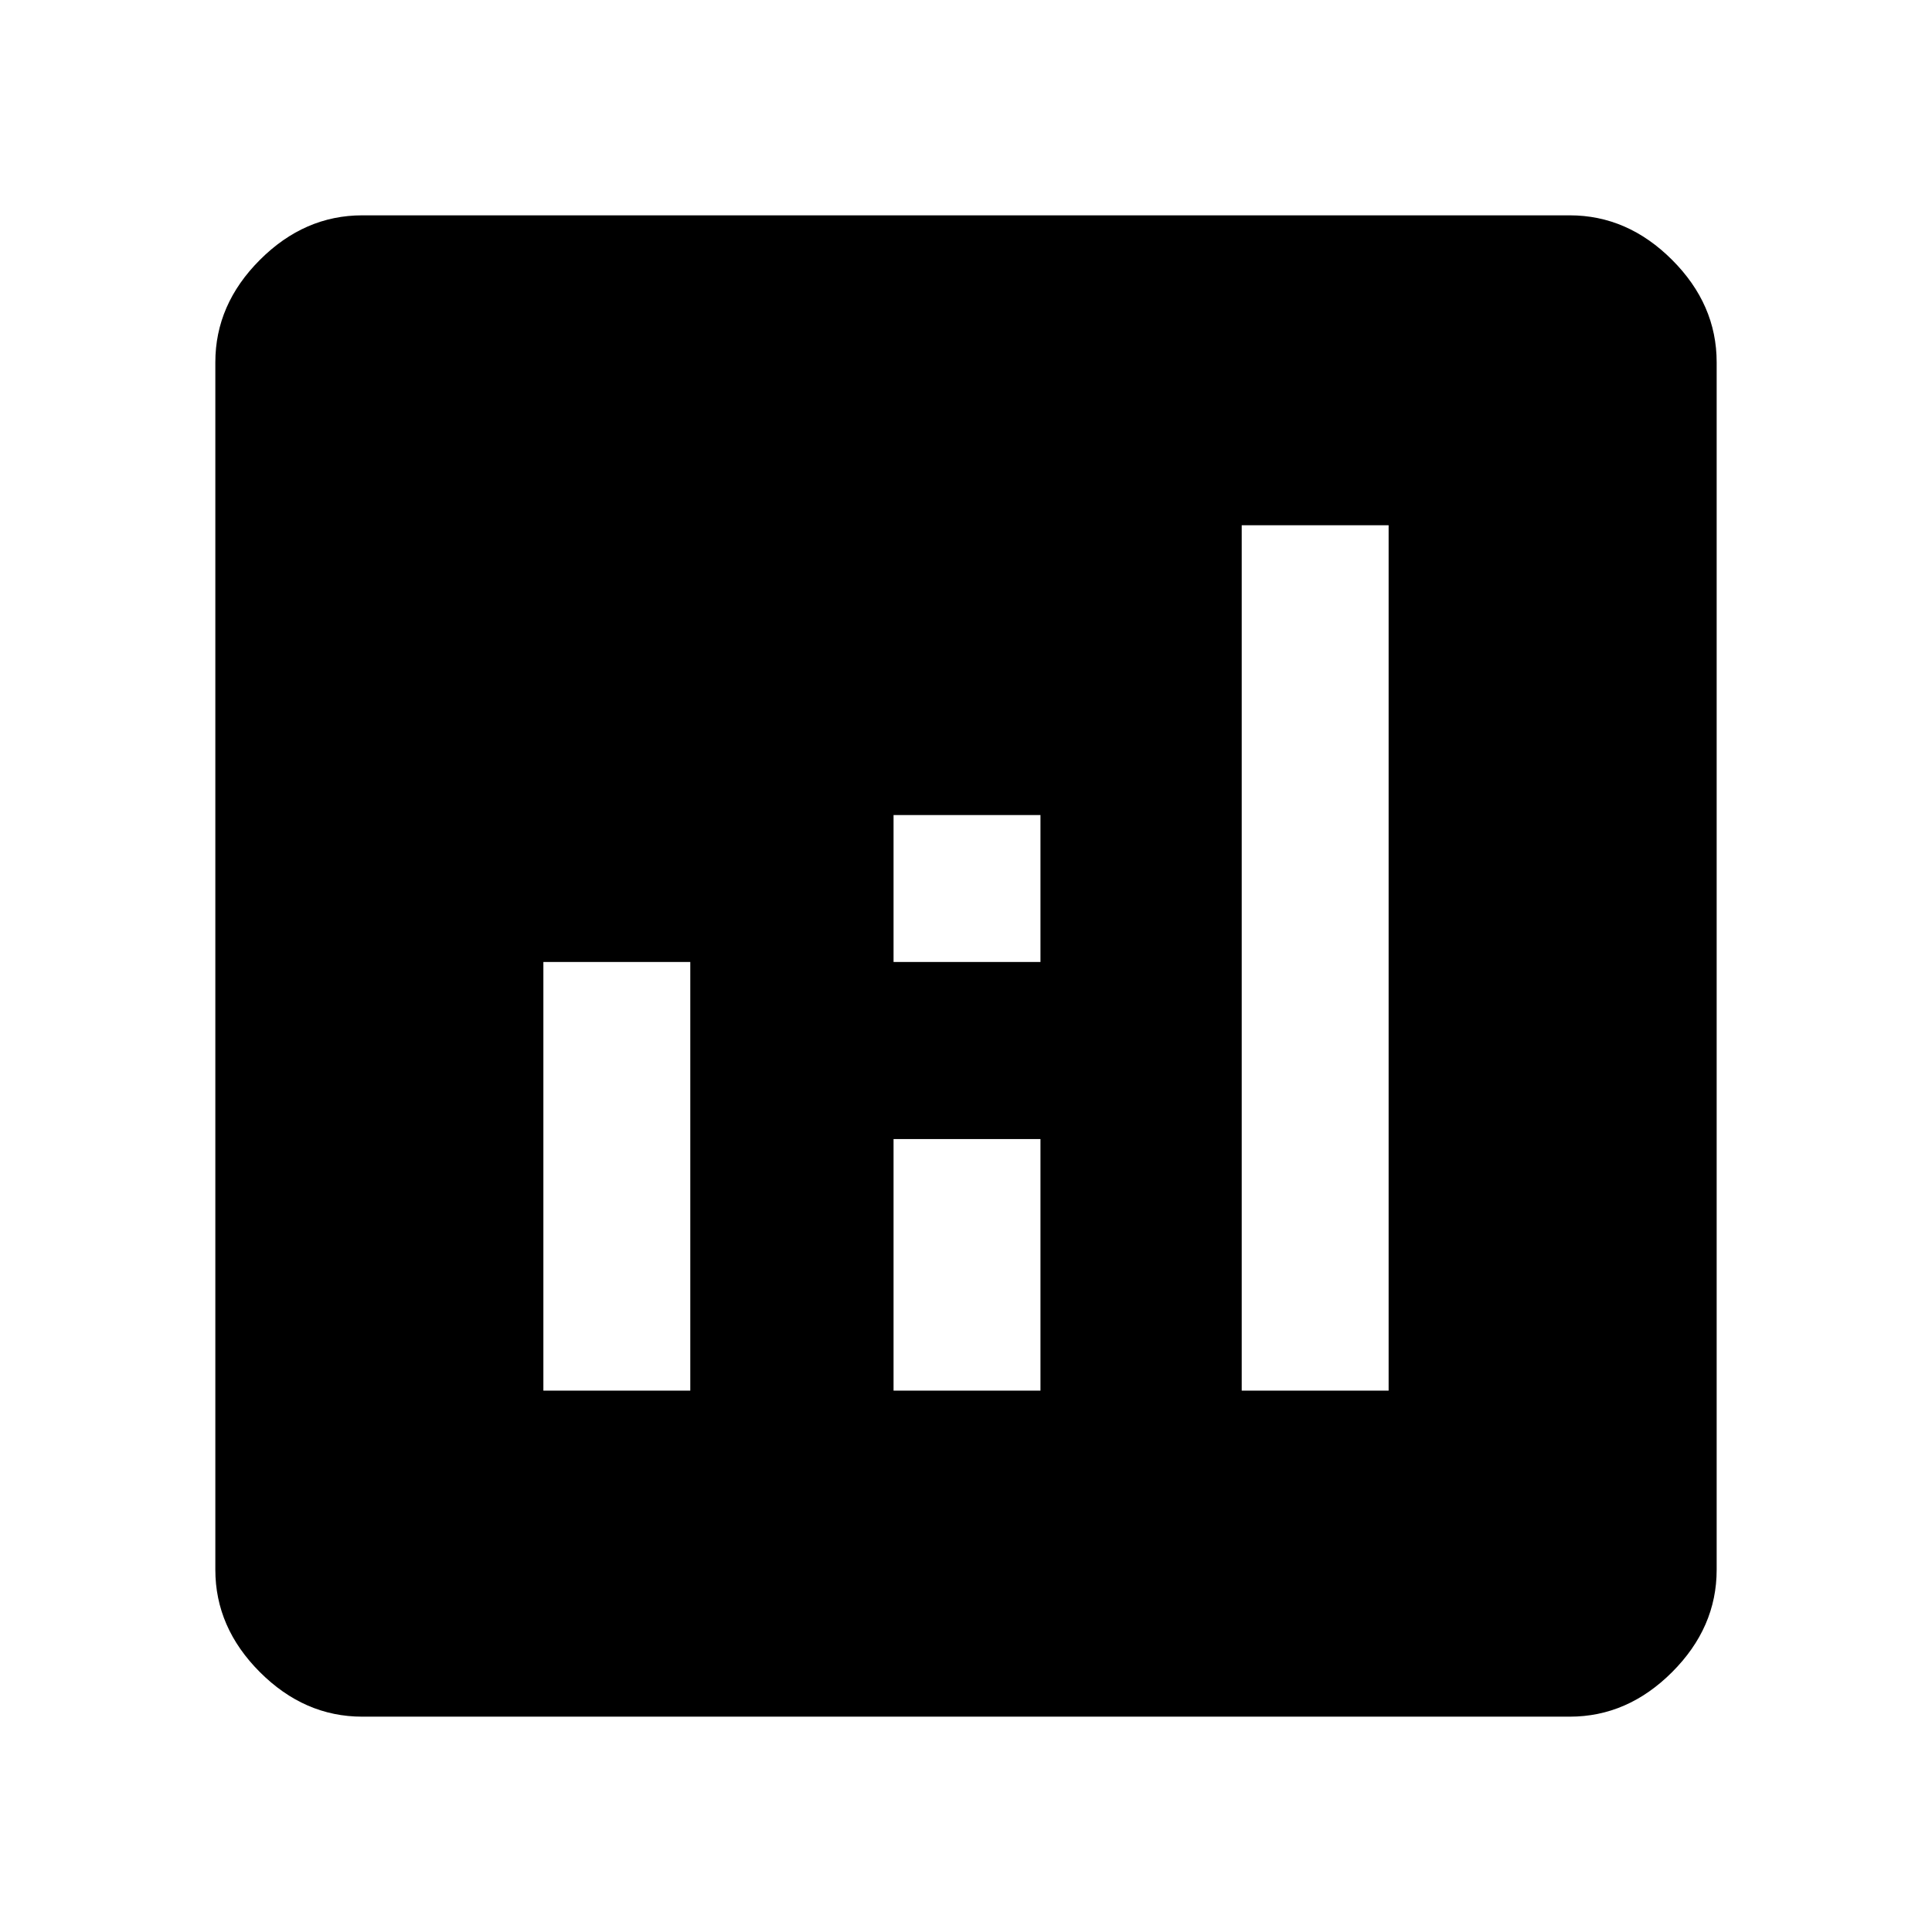
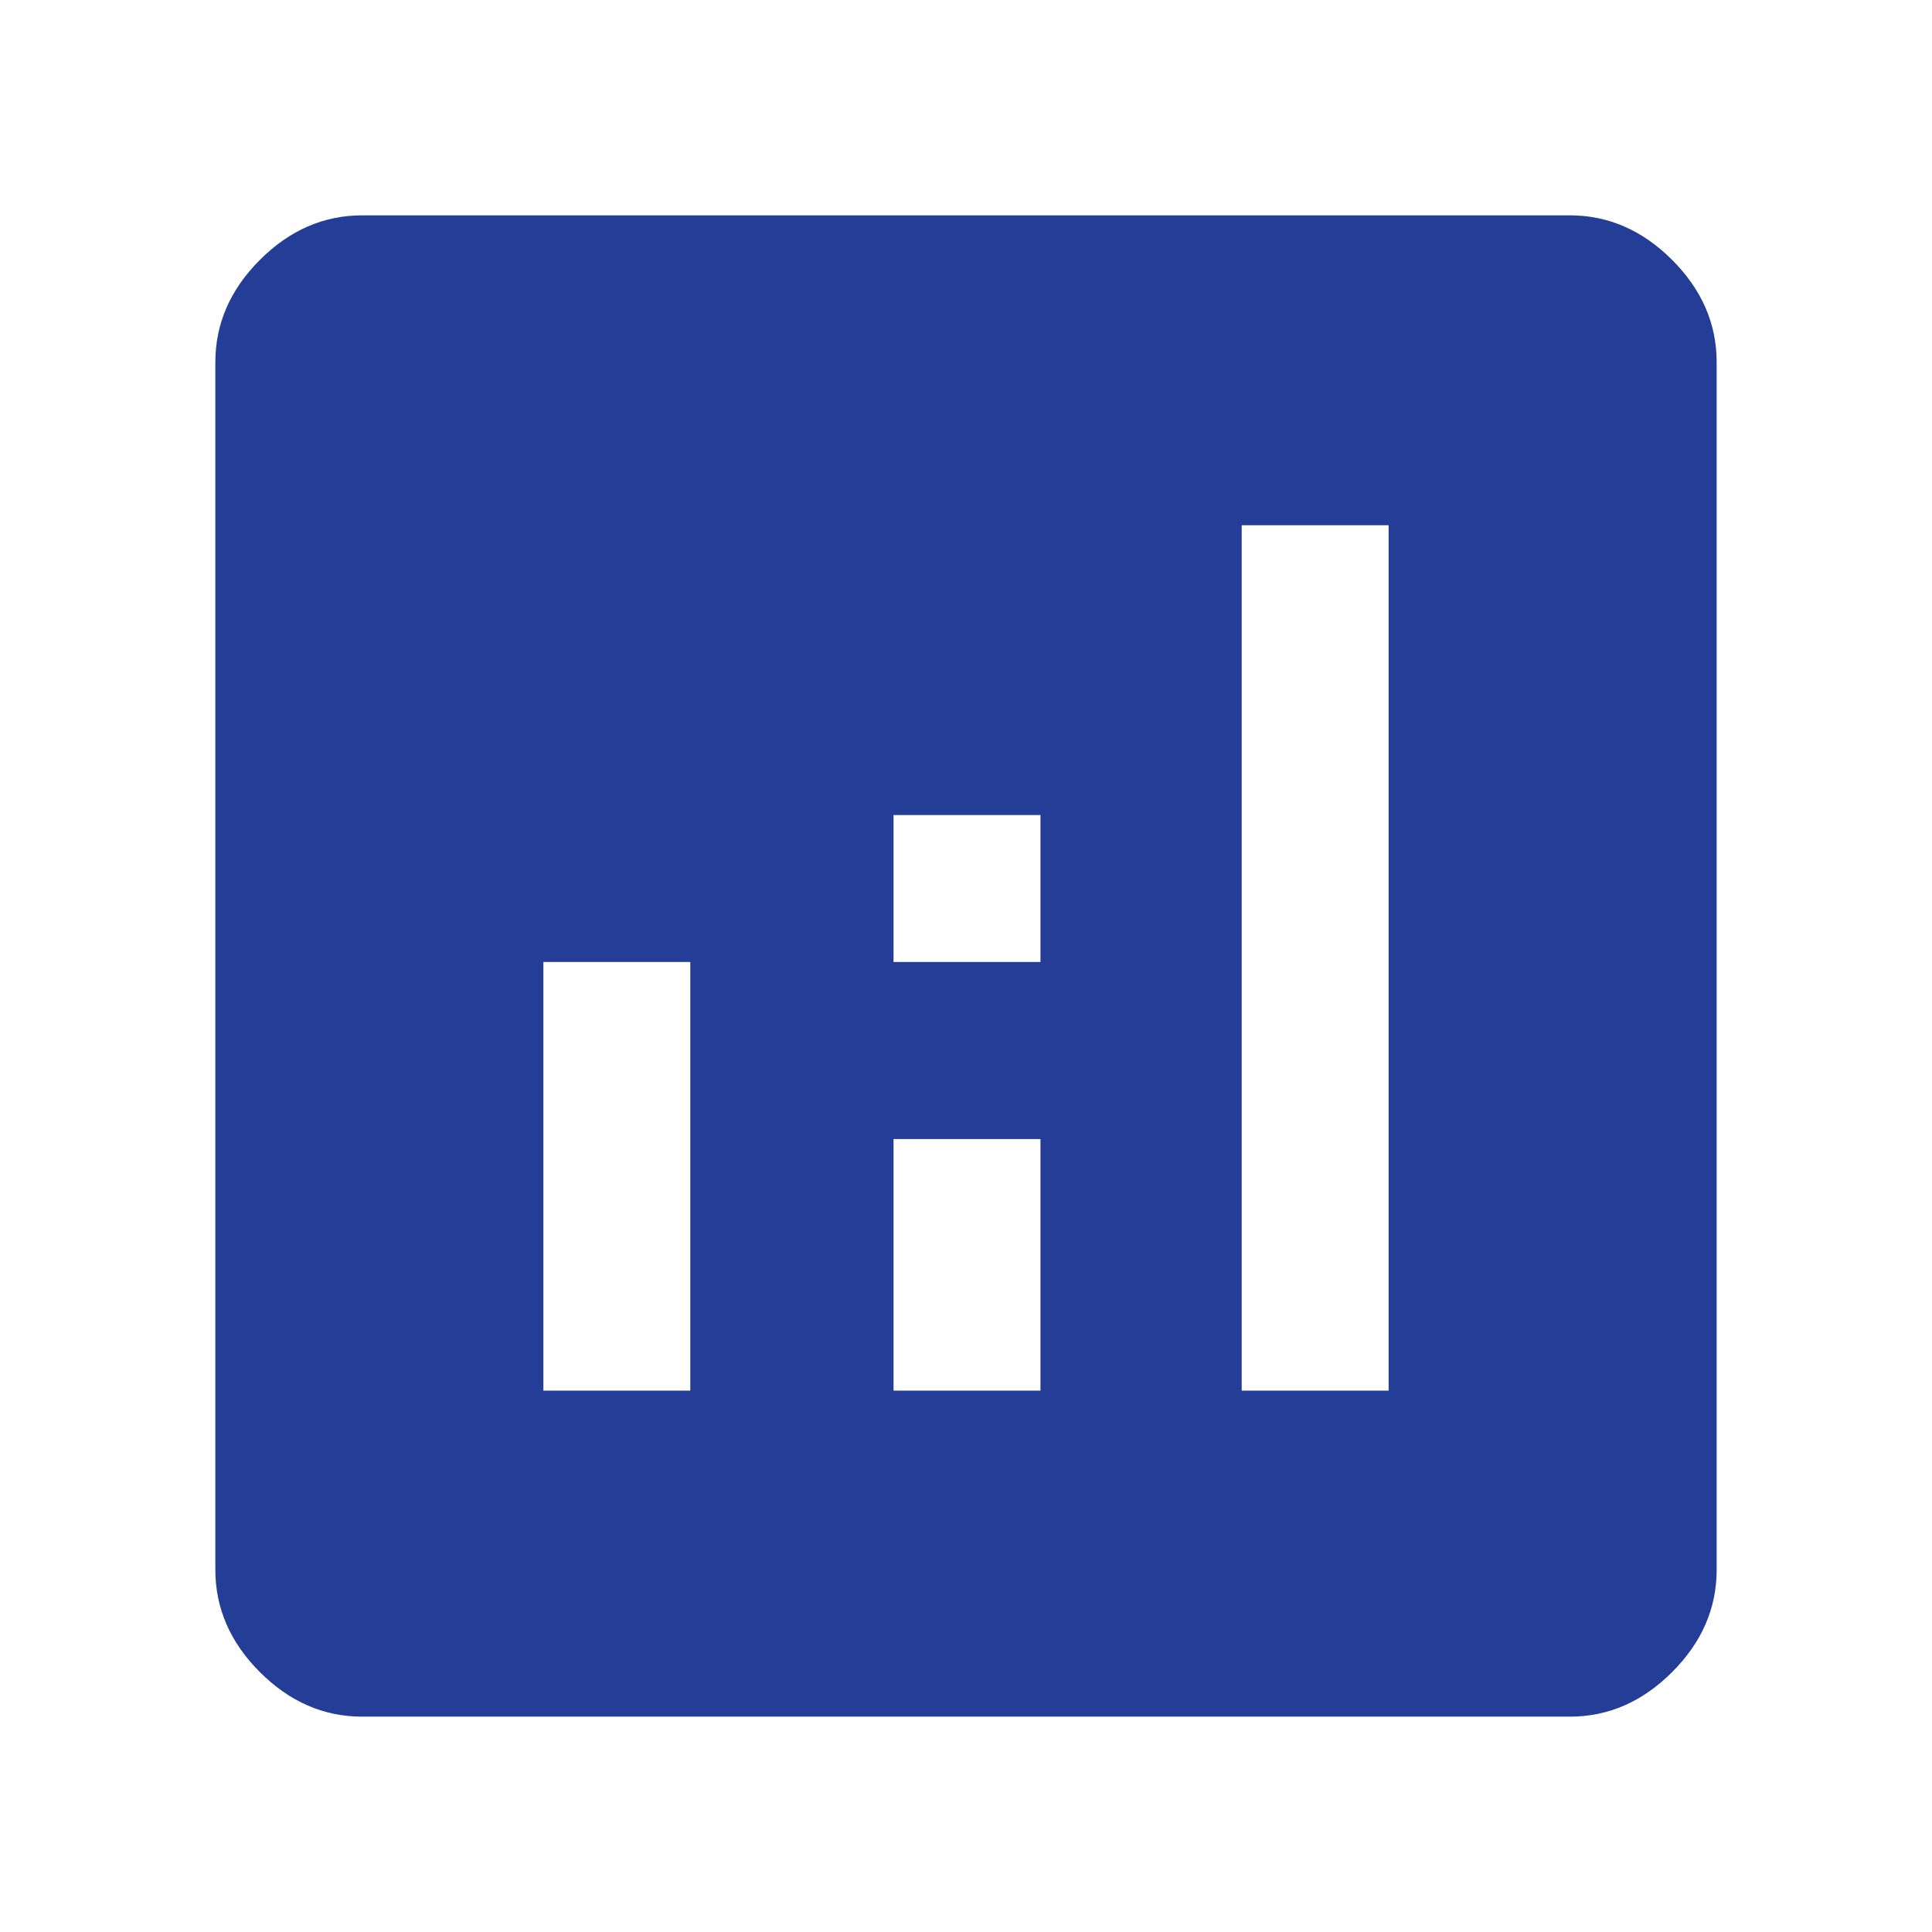
- <svg xmlns="http://www.w3.org/2000/svg" height="48" viewBox="0 96 960 960" width="48">
+ <svg xmlns="http://www.w3.org/2000/svg" height="48" viewBox="0 96 960 960" width="48" fill="#243e98">
  <path d="M270 787h73V574h-73v213Zm347 0h73V357h-73v430Zm-173 0h73V662h-73v125Zm0-213h73v-73h-73v73ZM180 949q-28.725 0-50.863-22.138Q107 904.725 107 876V276q0-28.725 22.137-50.862Q151.275 203 180 203h600q28.725 0 50.862 22.138Q853 247.275 853 276v600q0 28.725-22.138 50.862Q808.725 949 780 949H180Z" />
</svg>
